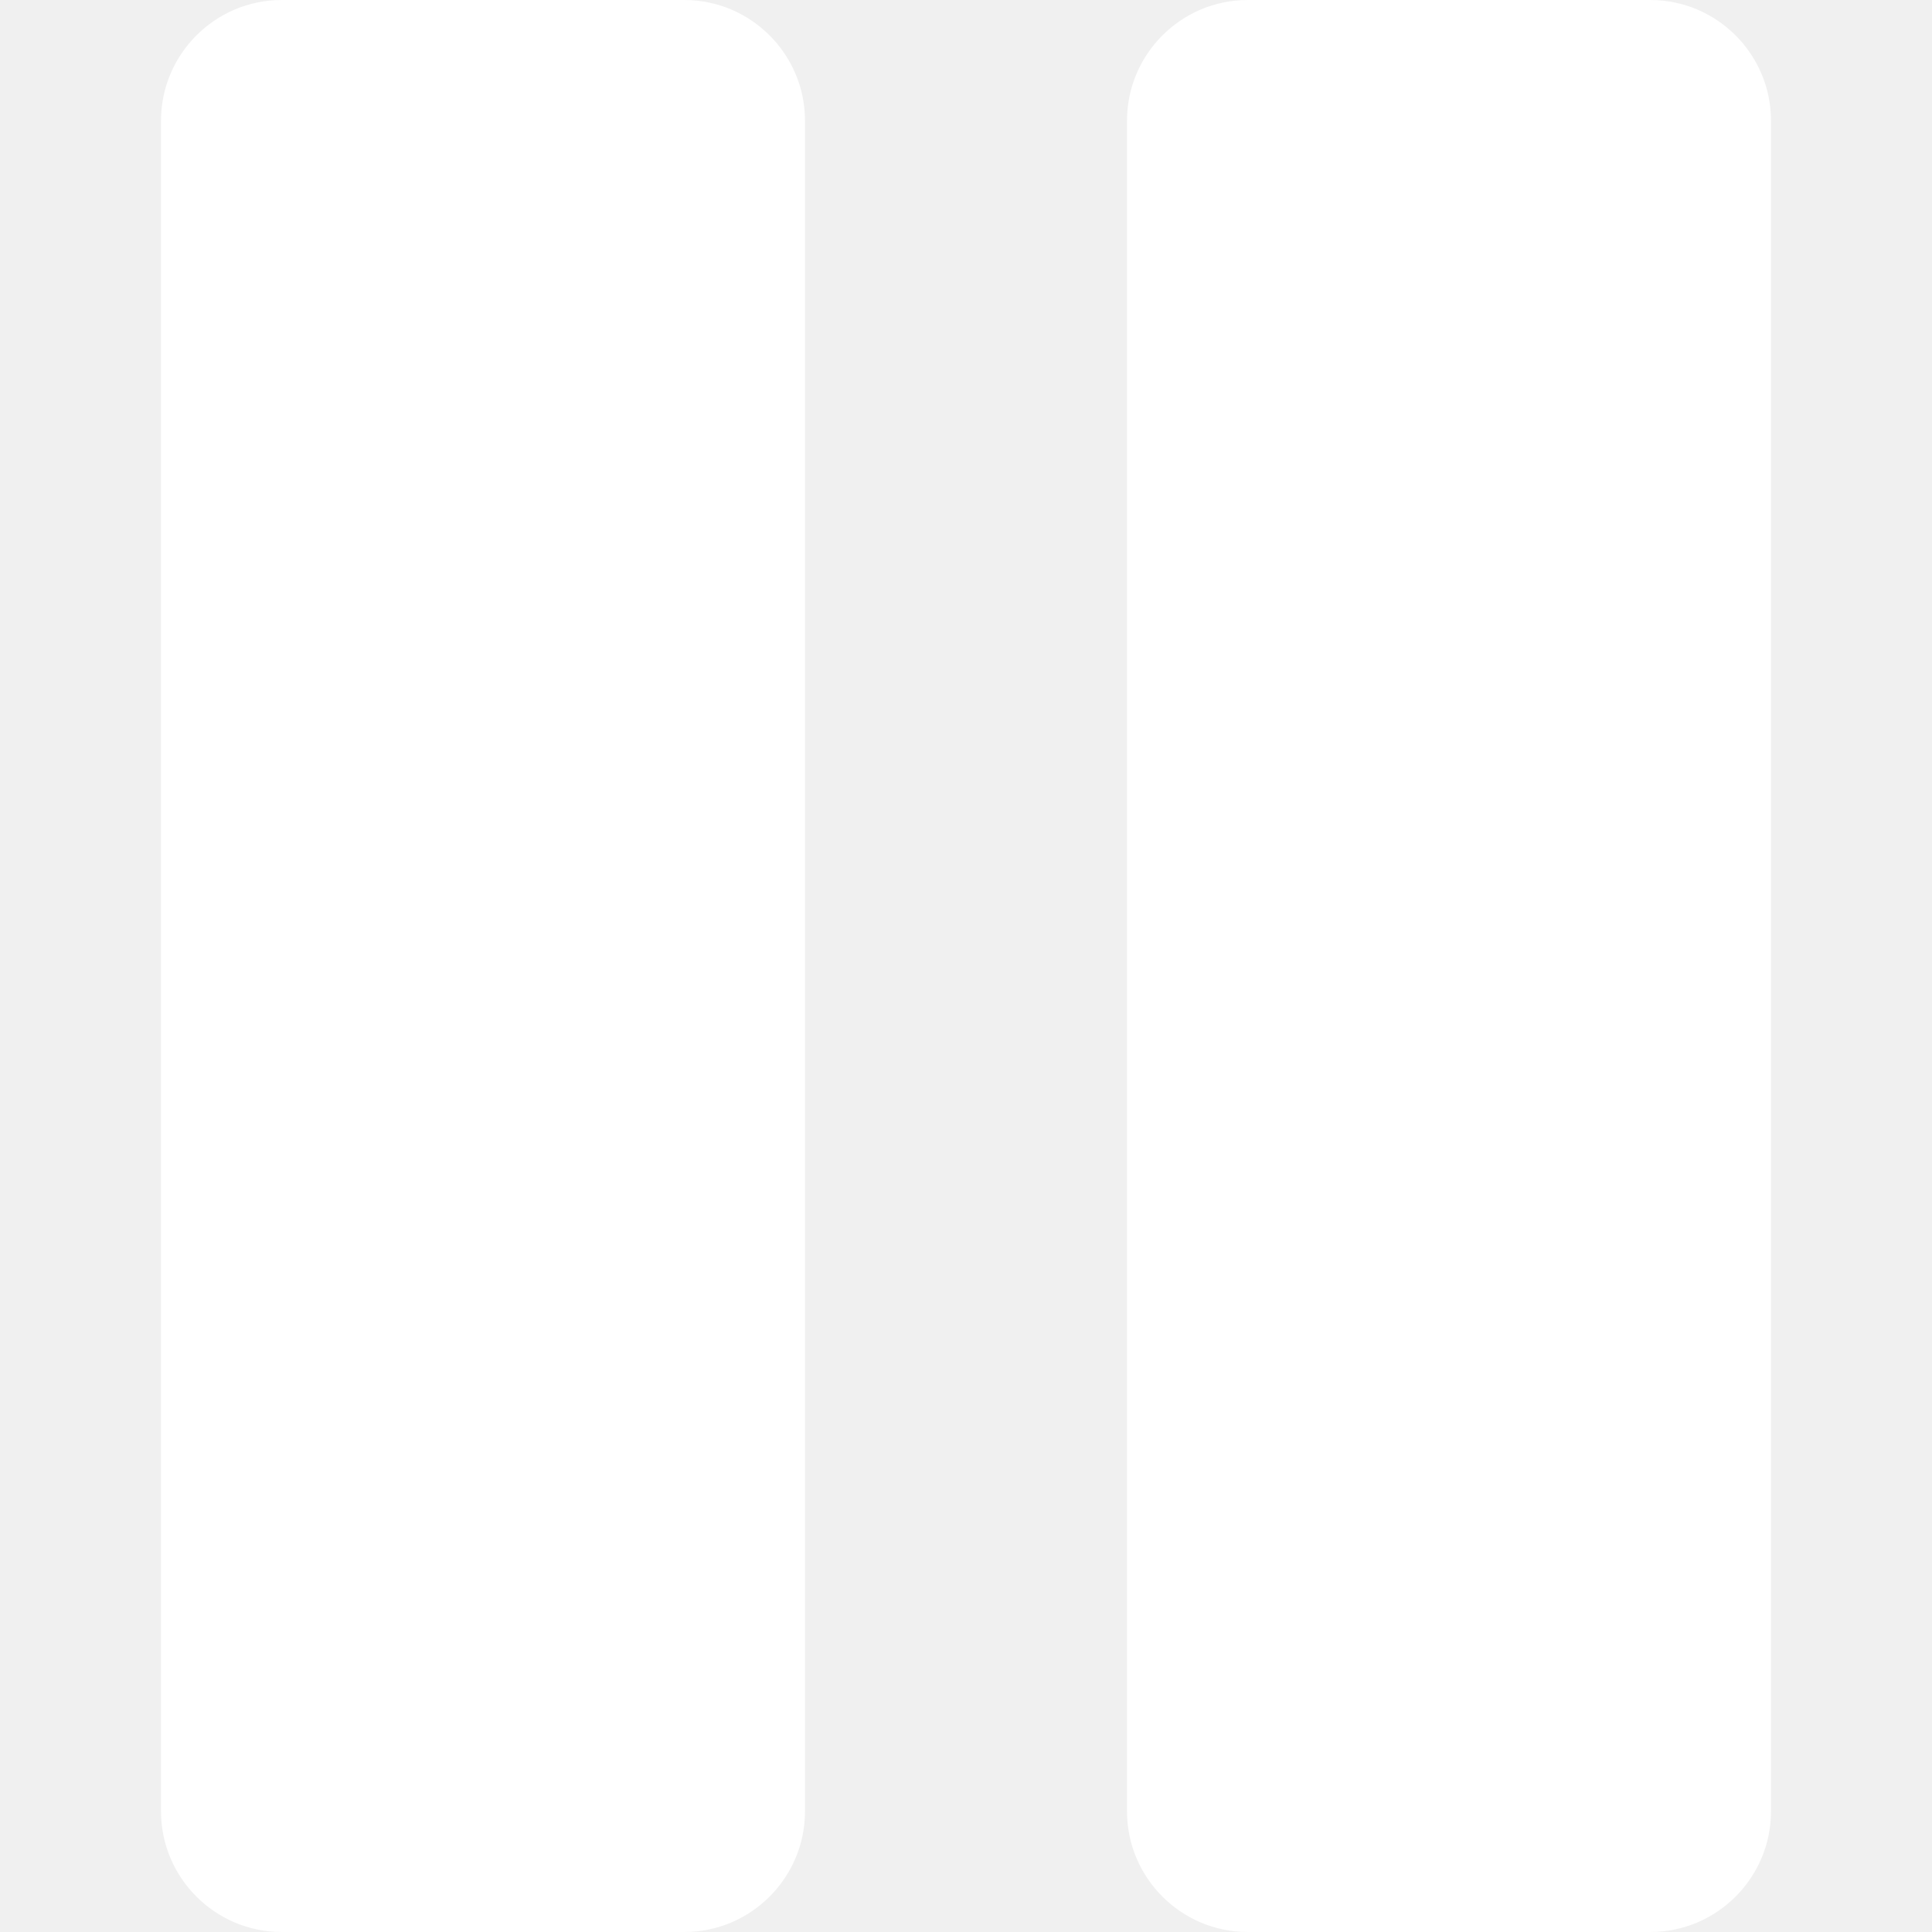
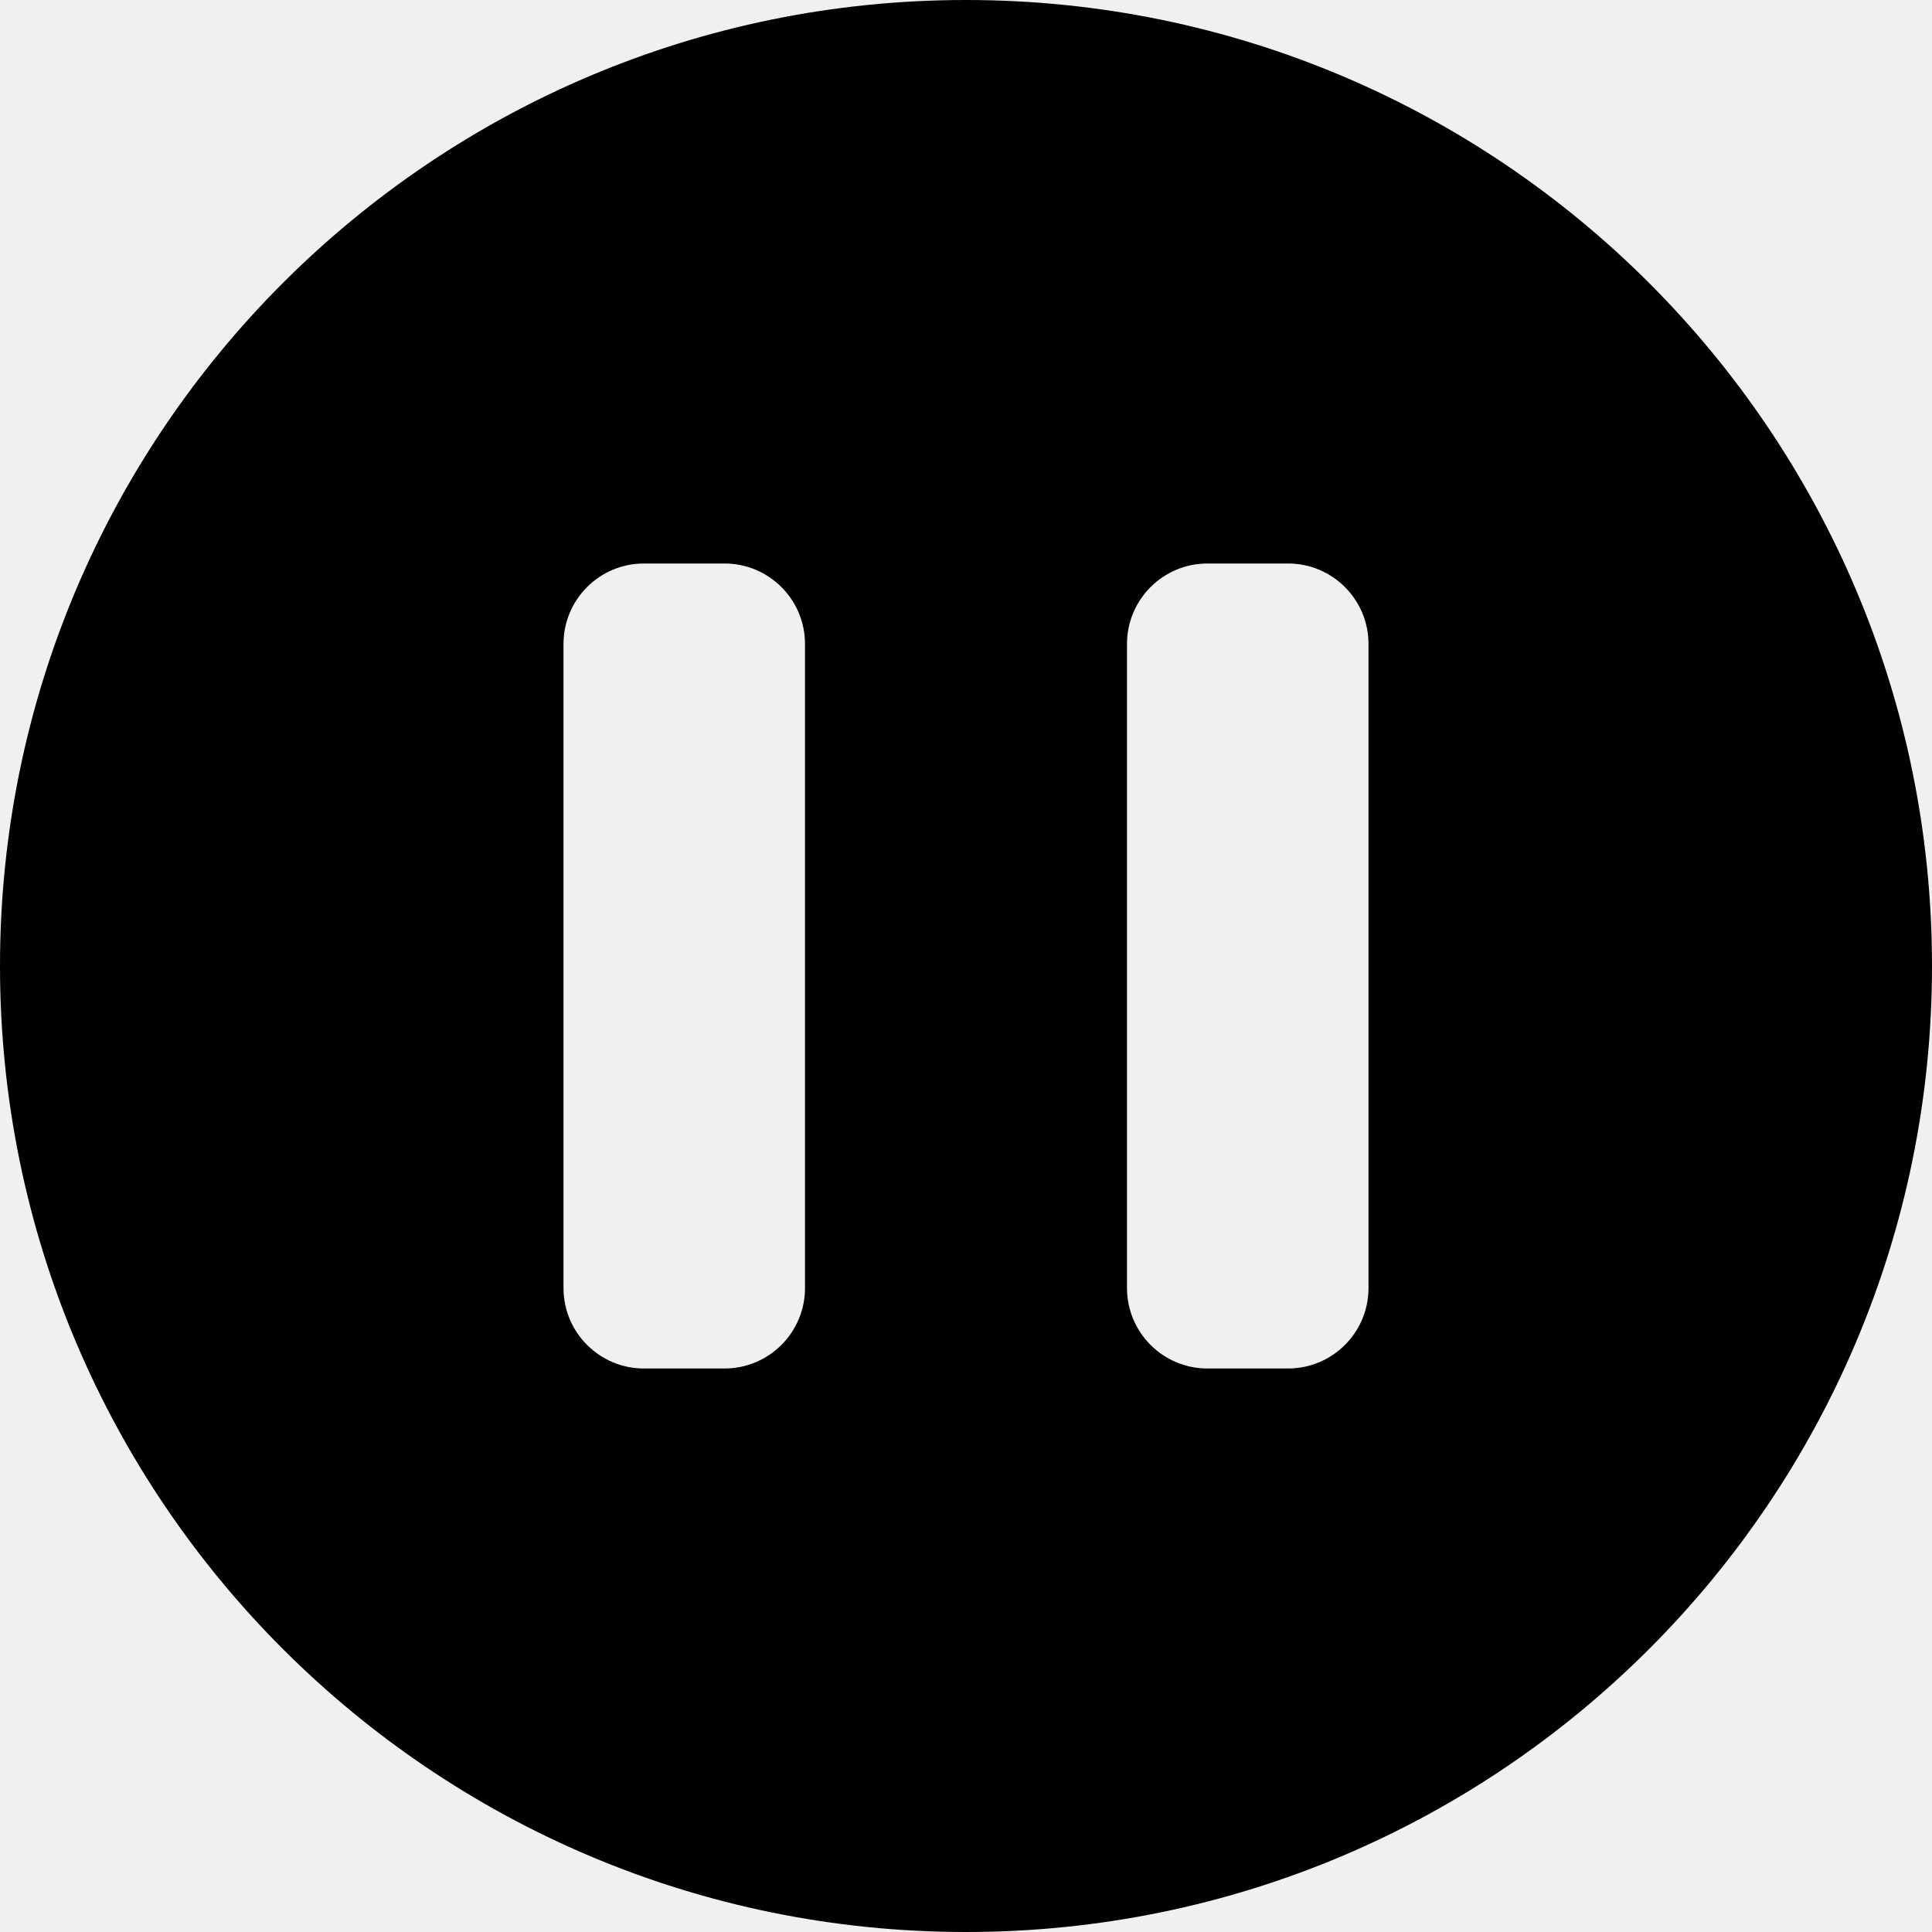
- <svg xmlns="http://www.w3.org/2000/svg" version="1.1" id="Capa_1" x="0px" y="0px" viewBox="0 0 512 512" style="enable-background:new 0 0 512 512;" xml:space="preserve">
-   <g>
-     <g>
-       <path fill="white" d="M181.333,0H74.667c-17.643,0-32,14.357-32,32v448c0,17.643,14.357,32,32,32h106.667c17.643,0,32-14.357,32-32V32    C213.333,14.357,198.976,0,181.333,0z" />
-     </g>
-   </g>
-   <g>
-     <g>
-       <path fill="white" d="M437.333,0H330.667c-17.643,0-32,14.357-32,32v448c0,17.643,14.357,32,32,32h106.667c17.643,0,32-14.357,32-32V32    C469.333,14.357,454.976,0,437.333,0z" />
-     </g>
-   </g>
-   <g>
- </g>
-   <g>
- </g>
-   <g>
- </g>
-   <g>
- </g>
-   <g>
- </g>
-   <g>
- </g>
-   <g>
- </g>
-   <g>
- </g>
-   <g>
- </g>
-   <g>
- </g>
-   <g>
- </g>
-   <g>
- </g>
-   <g>
- </g>
-   <g>
- </g>
-   <g>
- </g>
+ <svg xmlns="http://www.w3.org/2000/svg" width="48" height="48" viewBox="0 0 48 48" fill="none">
+   <path d="M24 0C10.745 0 0 10.745 0 24C0 37.255 10.745 48 24 48C37.255 48 48 37.255 48 24C48 10.745 37.255 0 24 0ZM20 32C20 33.105 19.105 34 18 34H16C14.895 34 14 33.105 14 32V16C14 14.895 14.895 14 16 14H18C19.105 14 20 14.895 20 16V32ZM34 32C34 33.105 33.105 34 32 34H30C28.895 34 28 33.105 28 32V16C28 14.895 28.895 14 30 14H32C33.105 14 34 14.895 34 16V32Z" fill="currentColor" />
</svg>
